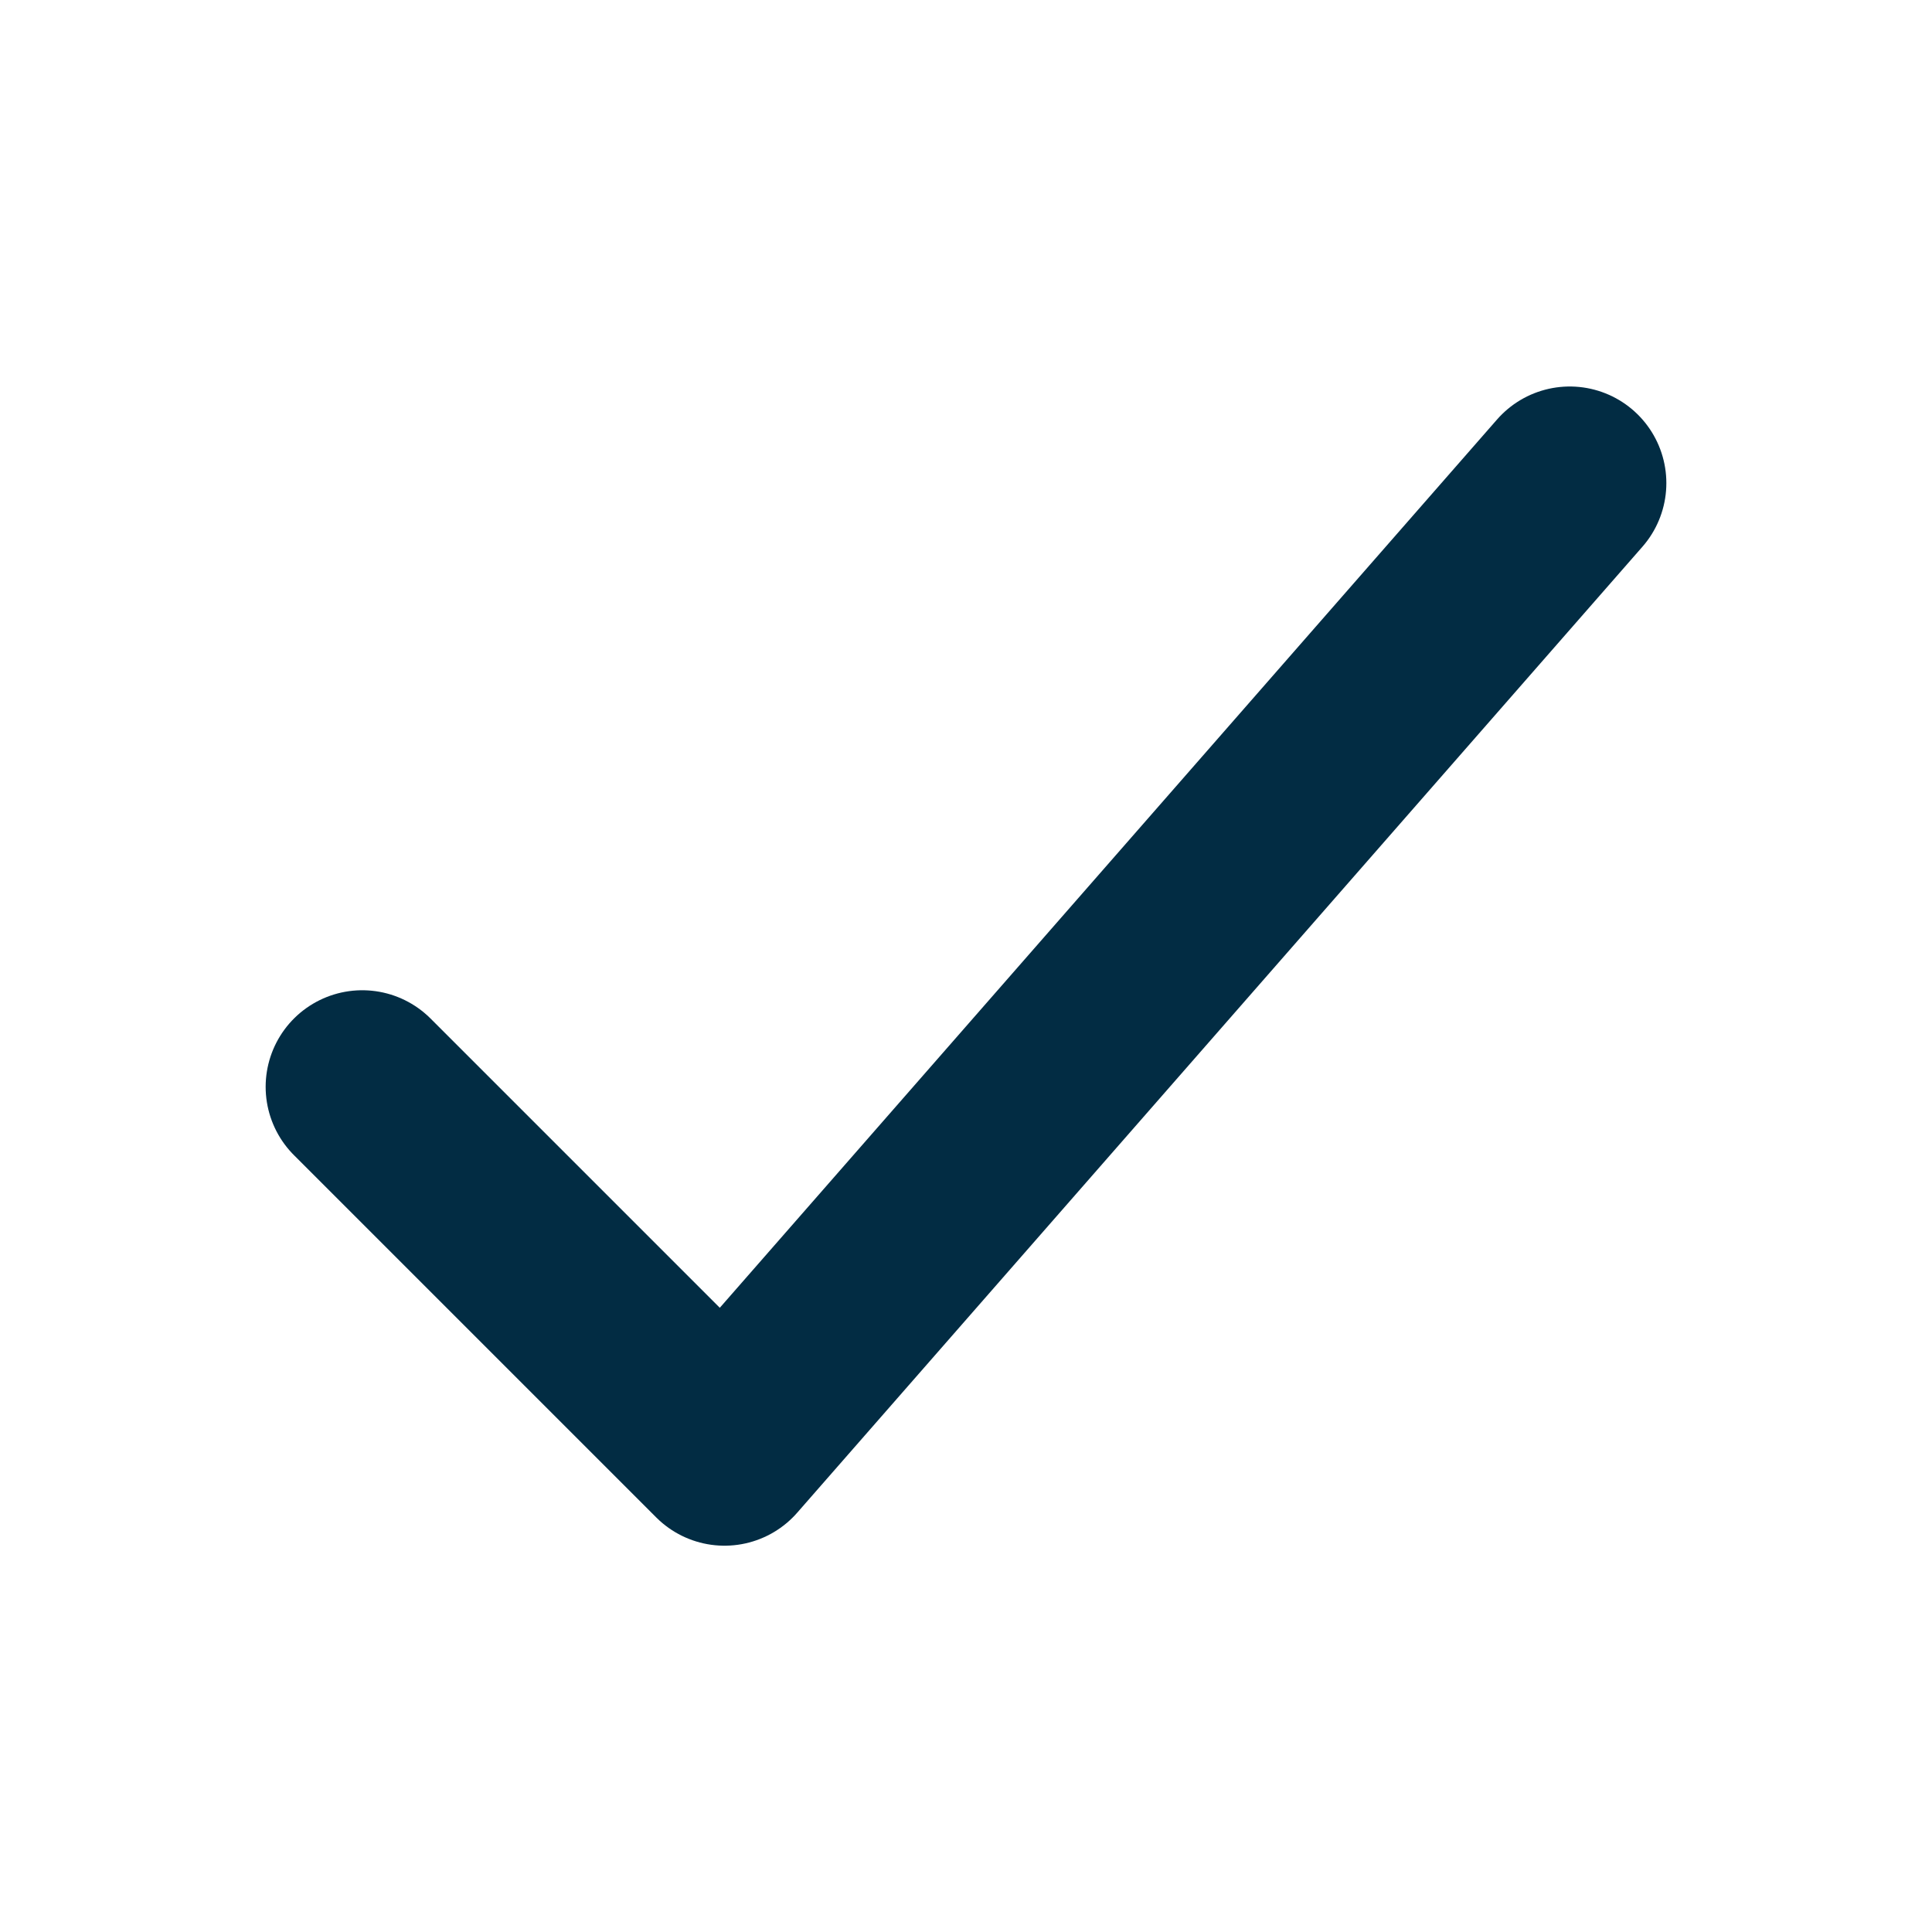
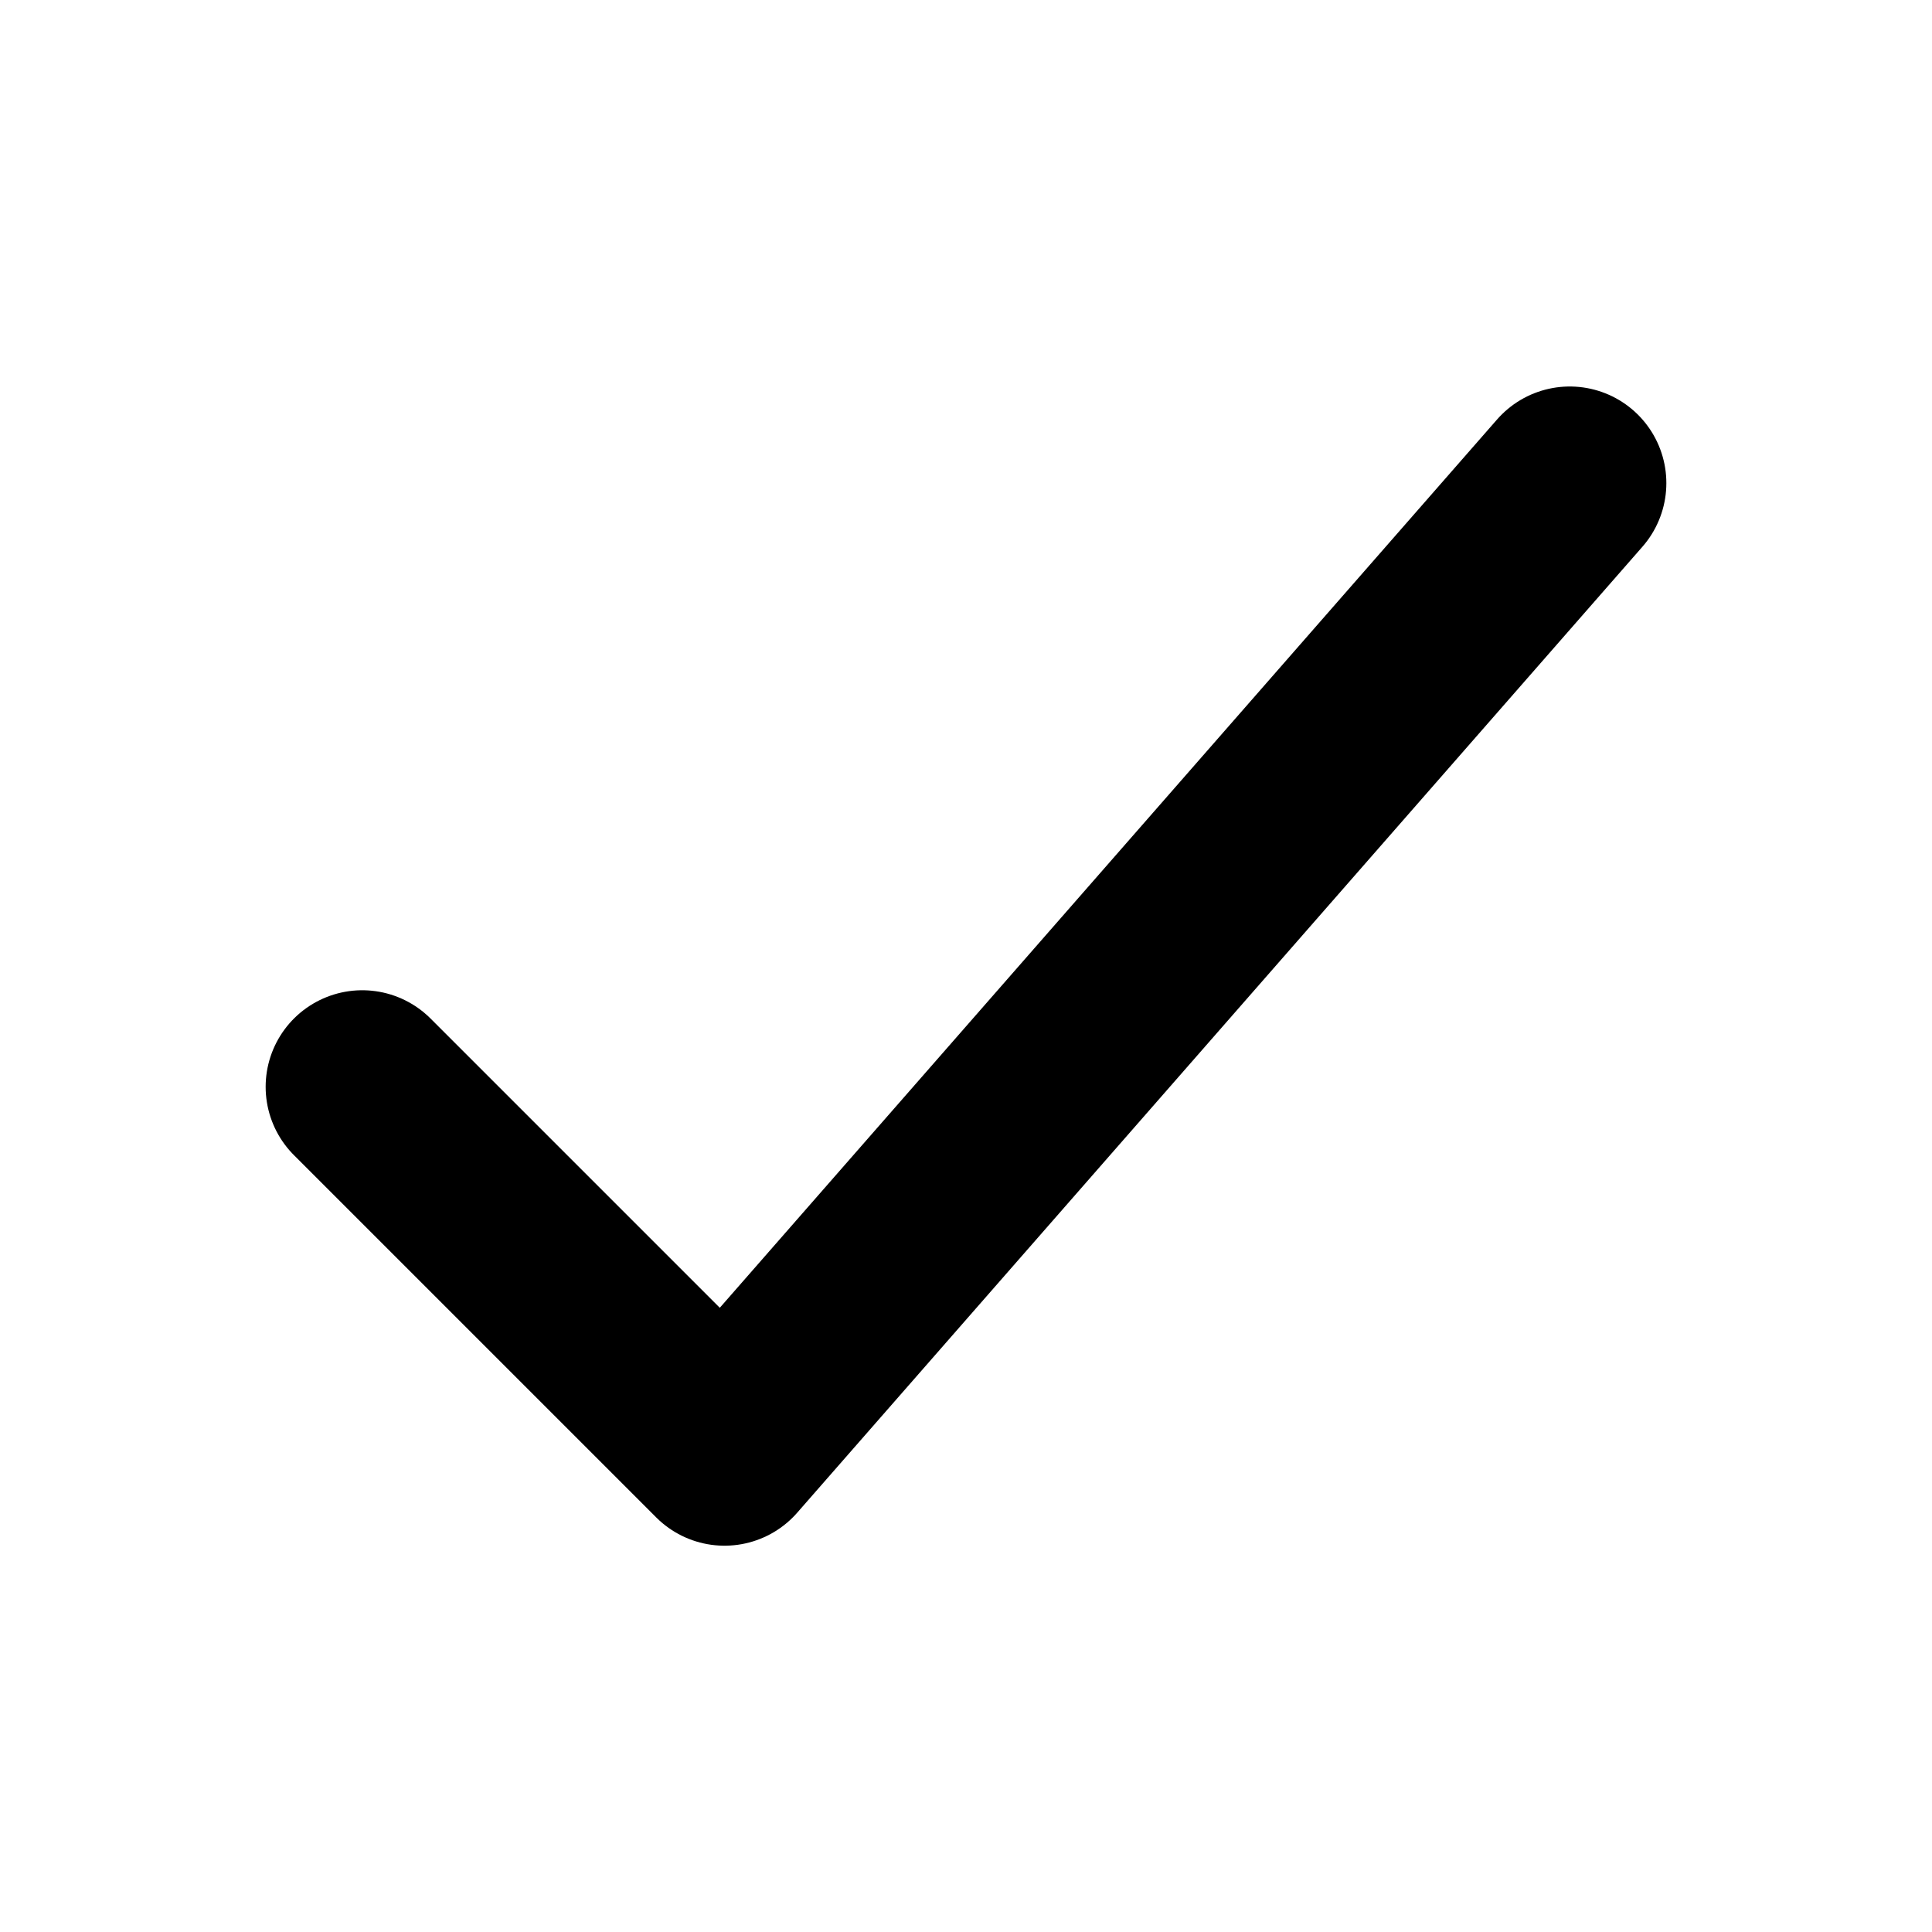
<svg xmlns="http://www.w3.org/2000/svg" fill="none" viewBox="0 0 20 20">
-   <path stroke="#022C43" stroke-linecap="round" stroke-linejoin="round" stroke-width="2" d="m16.25 5.001-8.75 10-3.75-3.75" />
+   <path stroke="currentColor" stroke-linecap="round" stroke-linejoin="round" stroke-width="2" d="m16.25 5.001-8.75 10-3.75-3.75" />
</svg>
